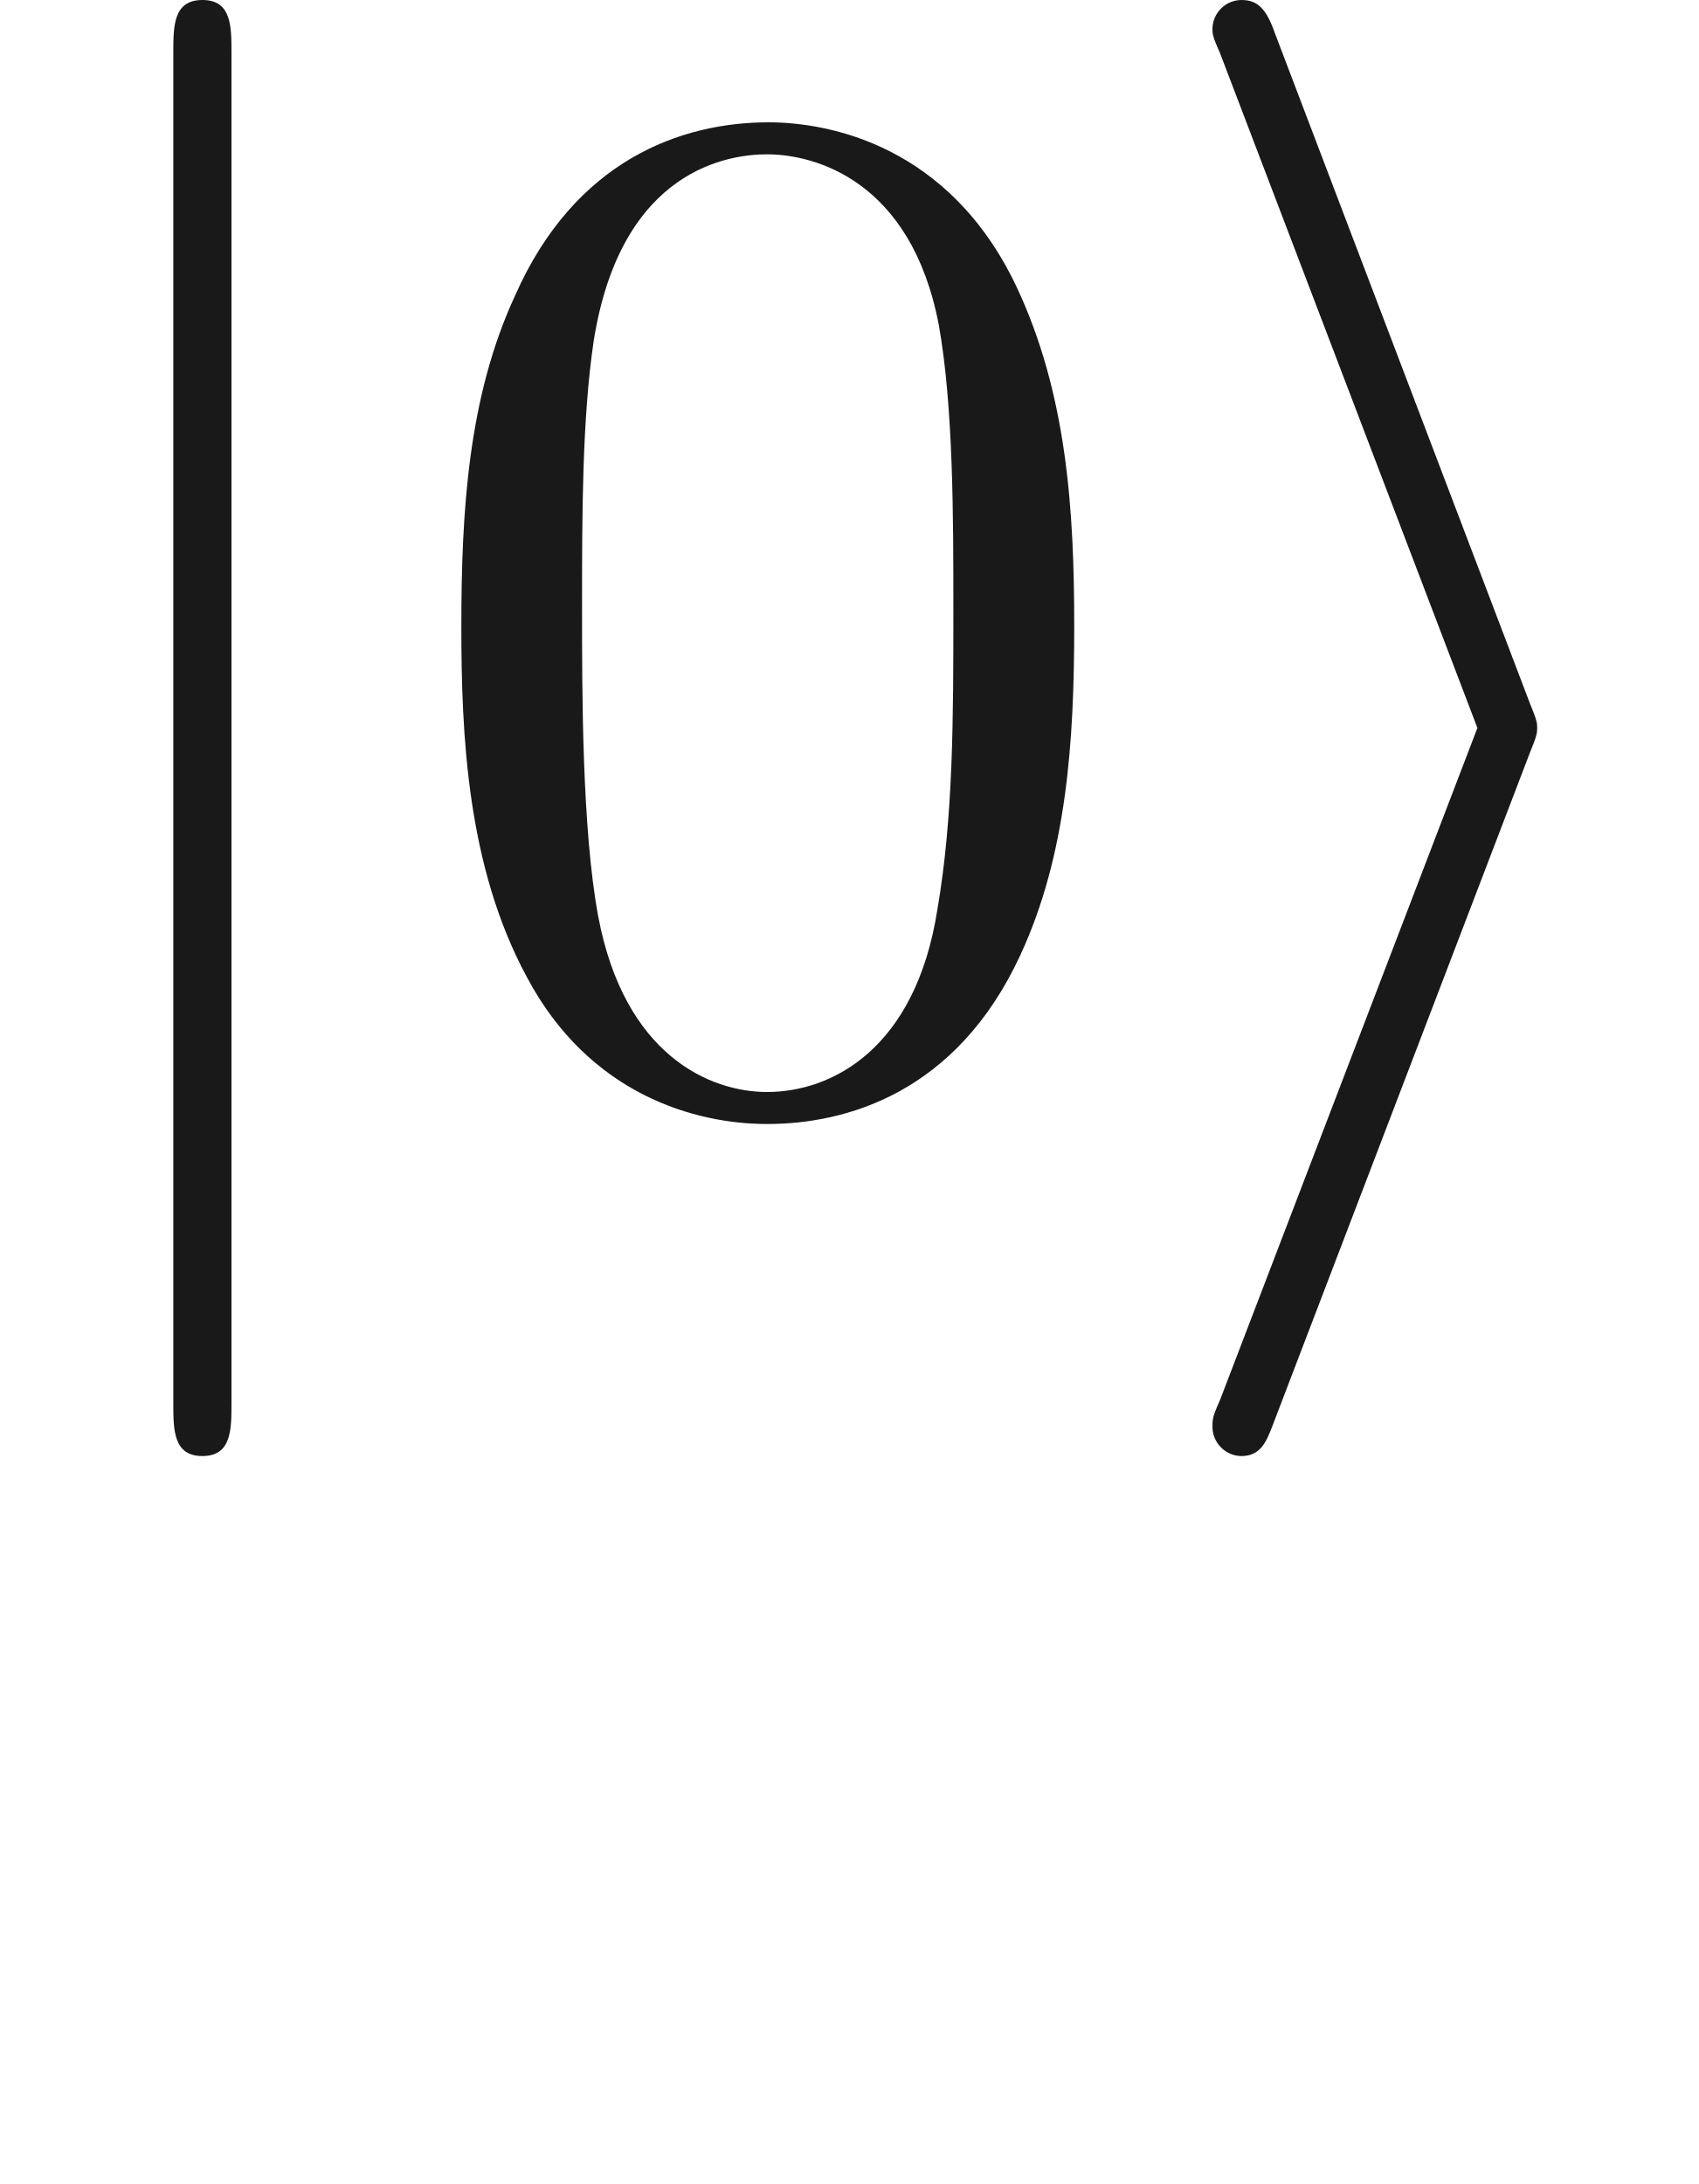
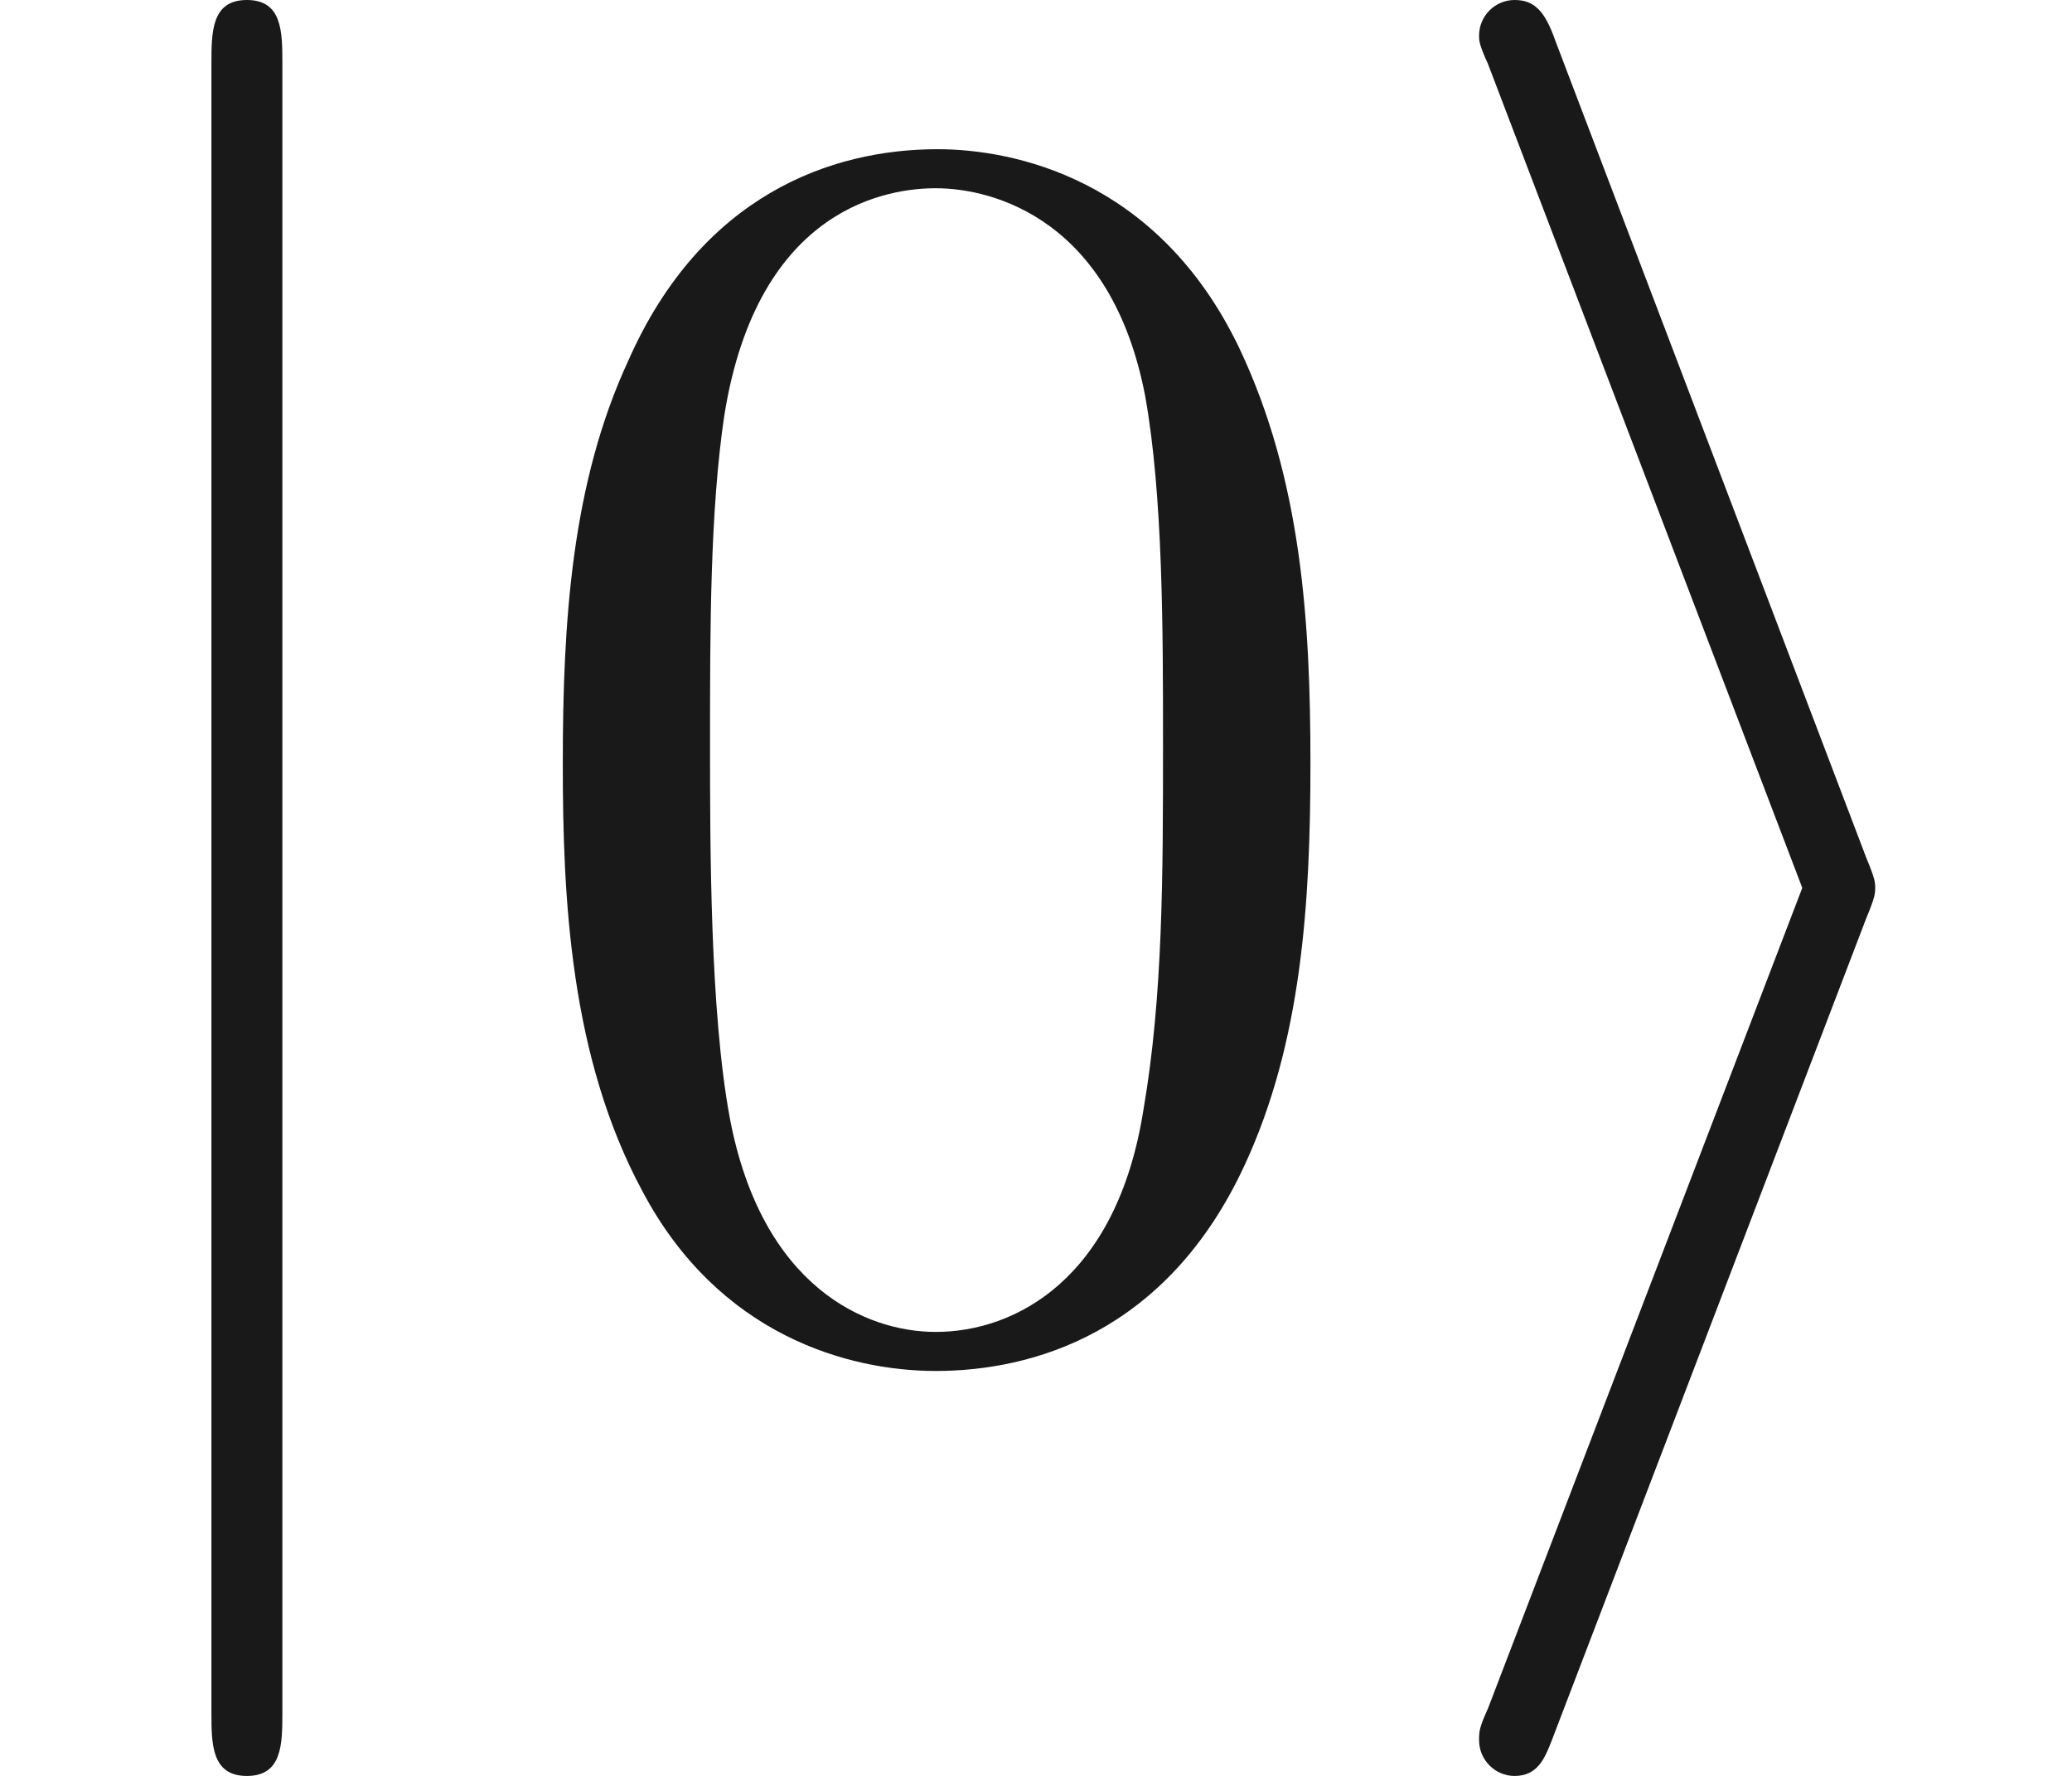
- <svg xmlns="http://www.w3.org/2000/svg" xmlns:ns1="http://github.com/leegao/readme2tex/" xmlns:xlink="http://www.w3.org/1999/xlink" height="14.944pt" ns1:offset="2.4906600000000054" version="1.1" viewBox="-52.075 -69.509 11.623 14.944" width="11.623pt">
+ <svg xmlns="http://www.w3.org/2000/svg" xmlns:ns1="http://github.com/leegao/readme2tex/" xmlns:xlink="http://www.w3.org/1999/xlink" height="9.963pt" ns1:offset="2.4906600000000054" version="1.1" viewBox="-52.075 -69.509 11.623 9.963" width="11.623pt">
  <defs>
    <path d="M2.72-2.321C2.77-2.441 2.77-2.461 2.77-2.491S2.77-2.54 2.72-2.66L.976-7.243C.917-7.412 .857-7.472 .747-7.472S.548-7.382 .548-7.273C.548-7.243 .548-7.223 .598-7.113L2.361-2.491L.598 2.112C.548 2.222 .548 2.242 .548 2.291C.548 2.401 .638 2.491 .747 2.491C.877 2.491 .917 2.391 .956 2.291L2.72-2.321Z" id="g0-105" />
    <path d="M1.584-7.113C1.584-7.293 1.584-7.472 1.385-7.472S1.186-7.293 1.186-7.113V2.132C1.186 2.311 1.186 2.491 1.385 2.491S1.584 2.311 1.584 2.132V-7.113Z" id="g0-106" />
    <path d="M4.583-3.188C4.583-3.985 4.533-4.782 4.184-5.519C3.726-6.476 2.909-6.635 2.491-6.635C1.893-6.635 1.166-6.376 .757-5.45C.438-4.762 .389-3.985 .389-3.188C.389-2.441 .428-1.544 .837-.787C1.265 .02 1.993 .219 2.481 .219C3.019 .219 3.776 .01 4.214-.936C4.533-1.624 4.583-2.401 4.583-3.188ZM2.481 0C2.092 0 1.504-.249 1.325-1.205C1.215-1.803 1.215-2.72 1.215-3.308C1.215-3.945 1.215-4.603 1.295-5.141C1.484-6.326 2.232-6.416 2.481-6.416C2.809-6.416 3.467-6.237 3.656-5.25C3.756-4.692 3.756-3.935 3.756-3.308C3.756-2.56 3.756-1.883 3.646-1.245C3.497-.299 2.929 0 2.481 0Z" id="g1-48" />
    <path d="M3.318-.757C3.357-.359 3.626 .06 4.095 .06C4.304 .06 4.912-.08 4.912-.887V-1.445H4.663V-.887C4.663-.309 4.413-.249 4.304-.249C3.975-.249 3.935-.697 3.935-.747V-2.74C3.935-3.158 3.935-3.547 3.577-3.915C3.188-4.304 2.69-4.463 2.212-4.463C1.395-4.463 .707-3.995 .707-3.337C.707-3.039 .907-2.869 1.166-2.869C1.445-2.869 1.624-3.068 1.624-3.328C1.624-3.447 1.574-3.776 1.116-3.786C1.385-4.134 1.873-4.244 2.192-4.244C2.68-4.244 3.248-3.856 3.248-2.969V-2.6C2.74-2.57 2.042-2.54 1.415-2.242C.667-1.903 .418-1.385 .418-.946C.418-.139 1.385 .11 2.012 .11C2.67 .11 3.128-.289 3.318-.757ZM3.248-2.391V-1.395C3.248-.448 2.531-.11 2.082-.11C1.594-.11 1.186-.458 1.186-.956C1.186-1.504 1.604-2.331 3.248-2.391Z" id="g1-97" />
  </defs>
  <g fill-opacity="0.9" id="page1">
    <use x="-52.075" y="-62.037" xlink:href="#g0-106" />
    <use x="-49.307" y="-62.037" xlink:href="#g1-48" />
    <use x="-44.326" y="-62.037" xlink:href="#g0-105" />
  </g>
</svg>
